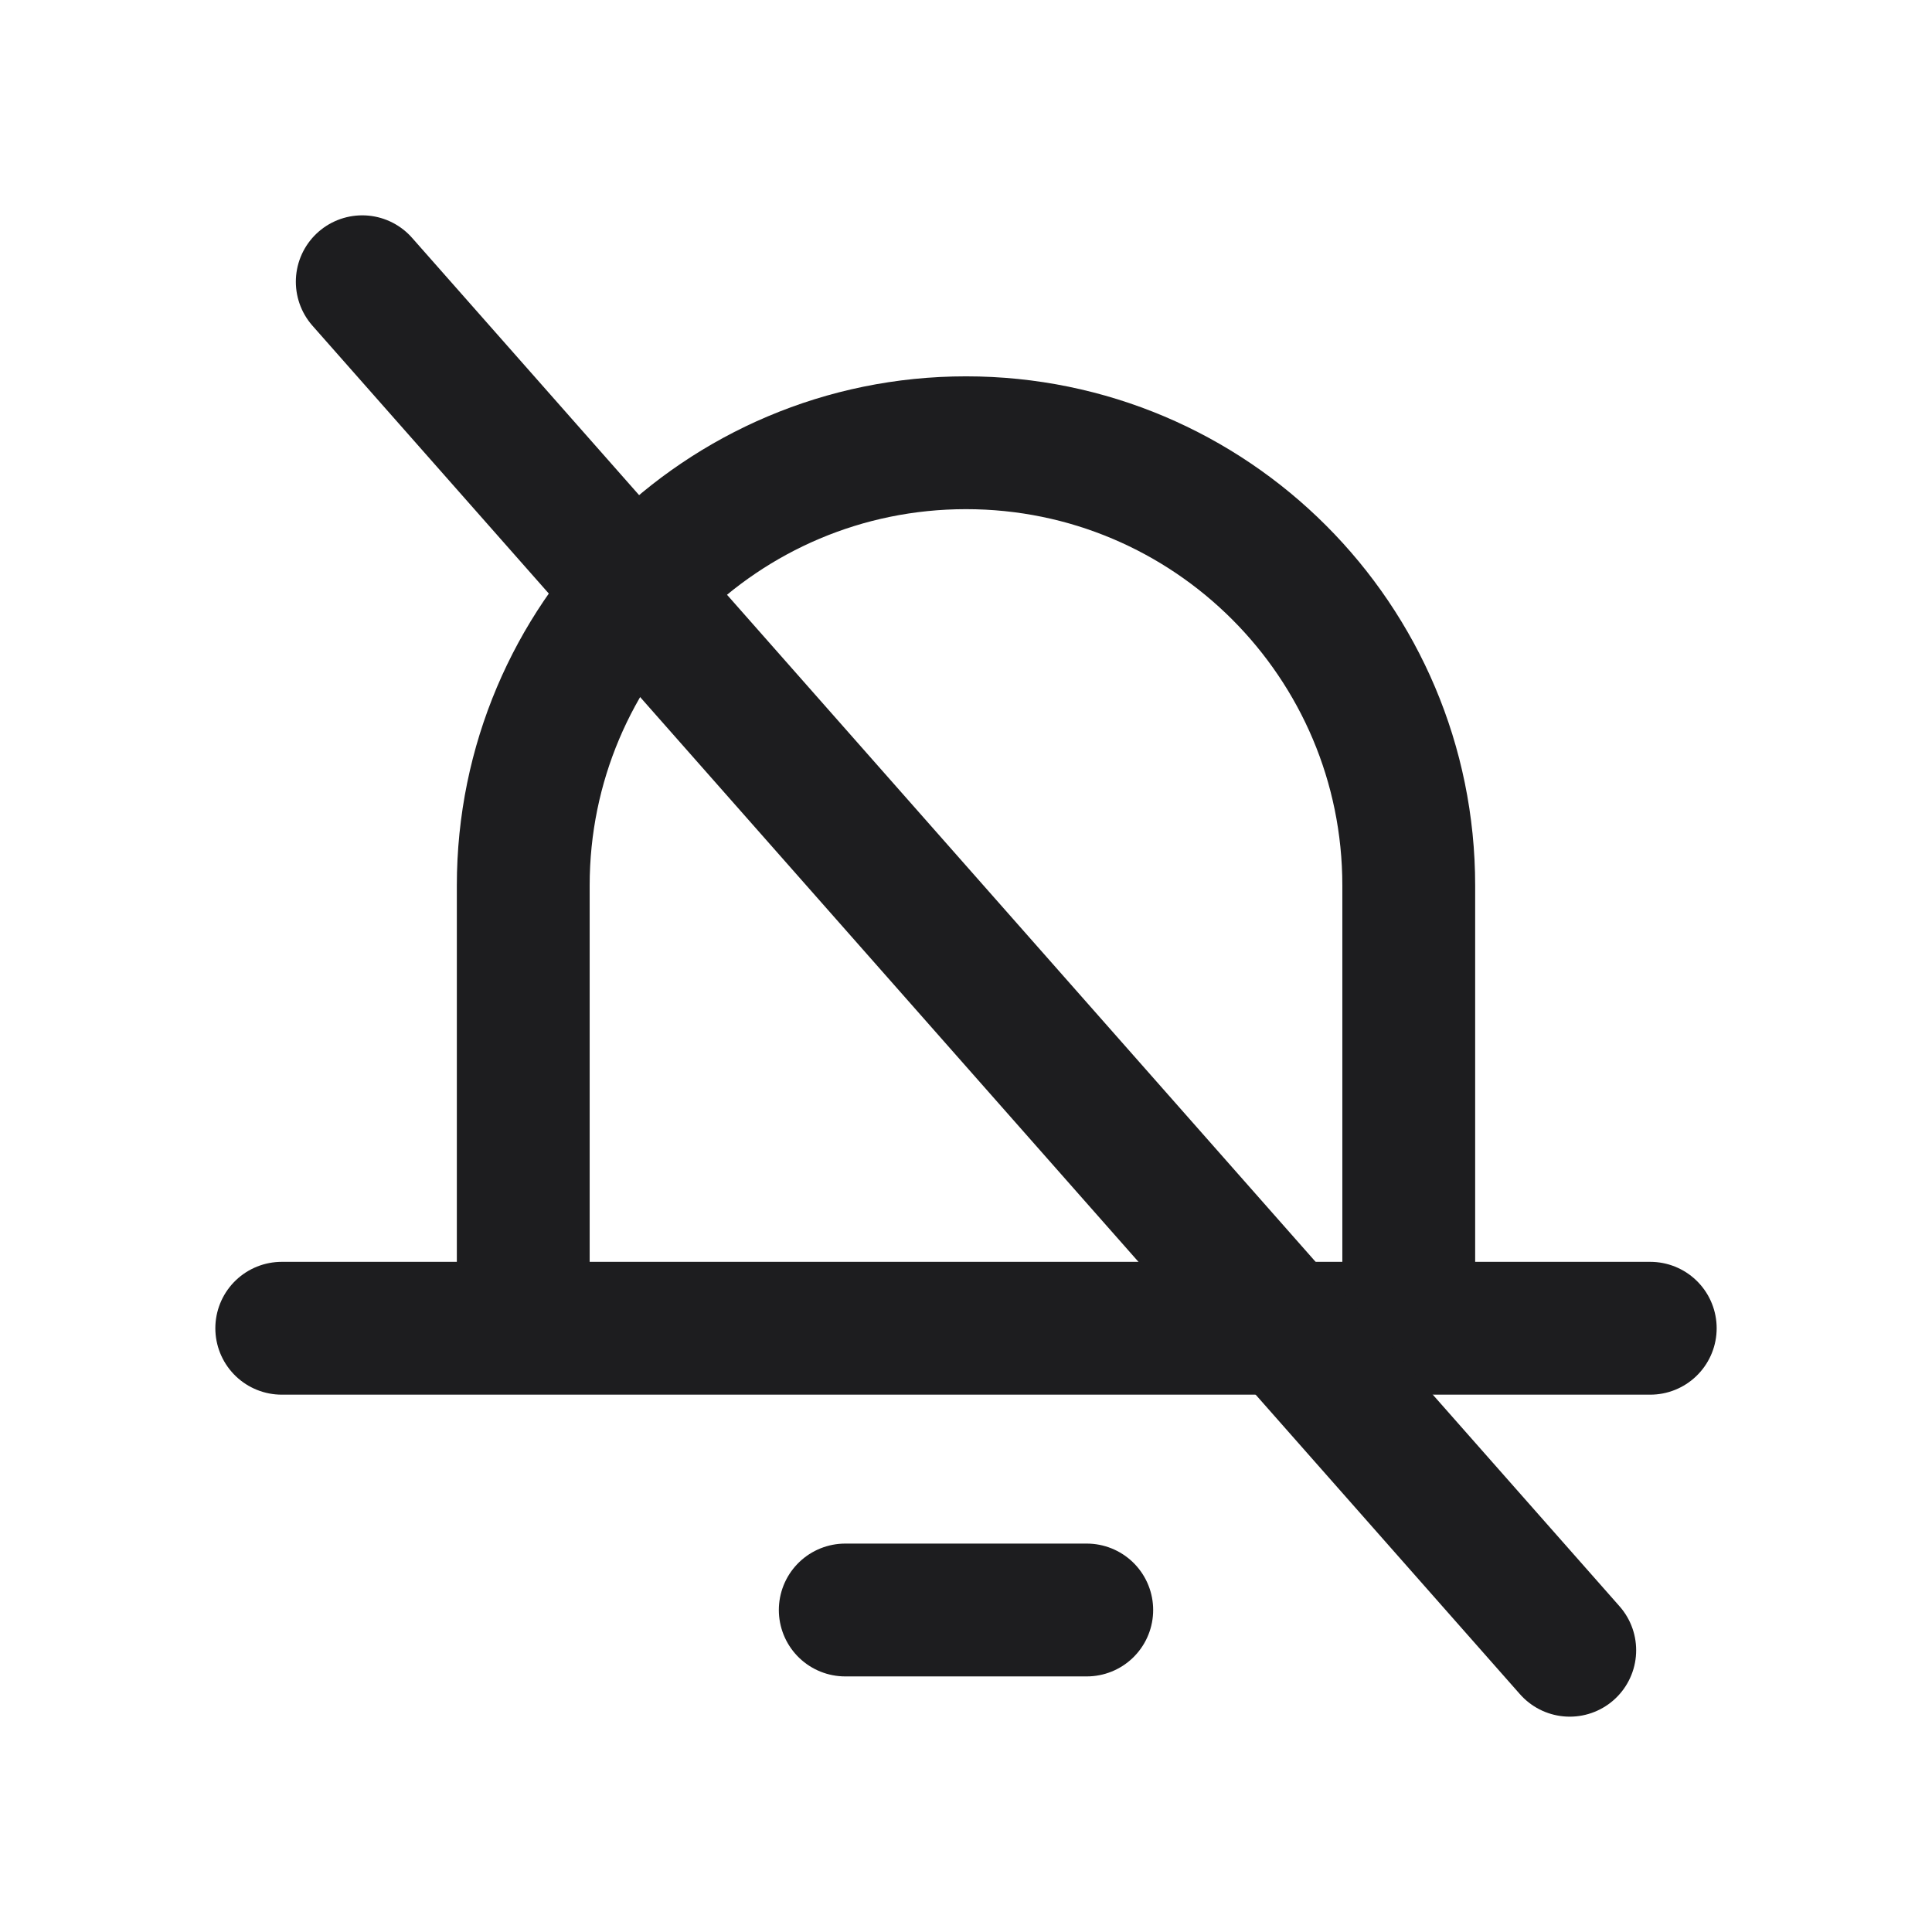
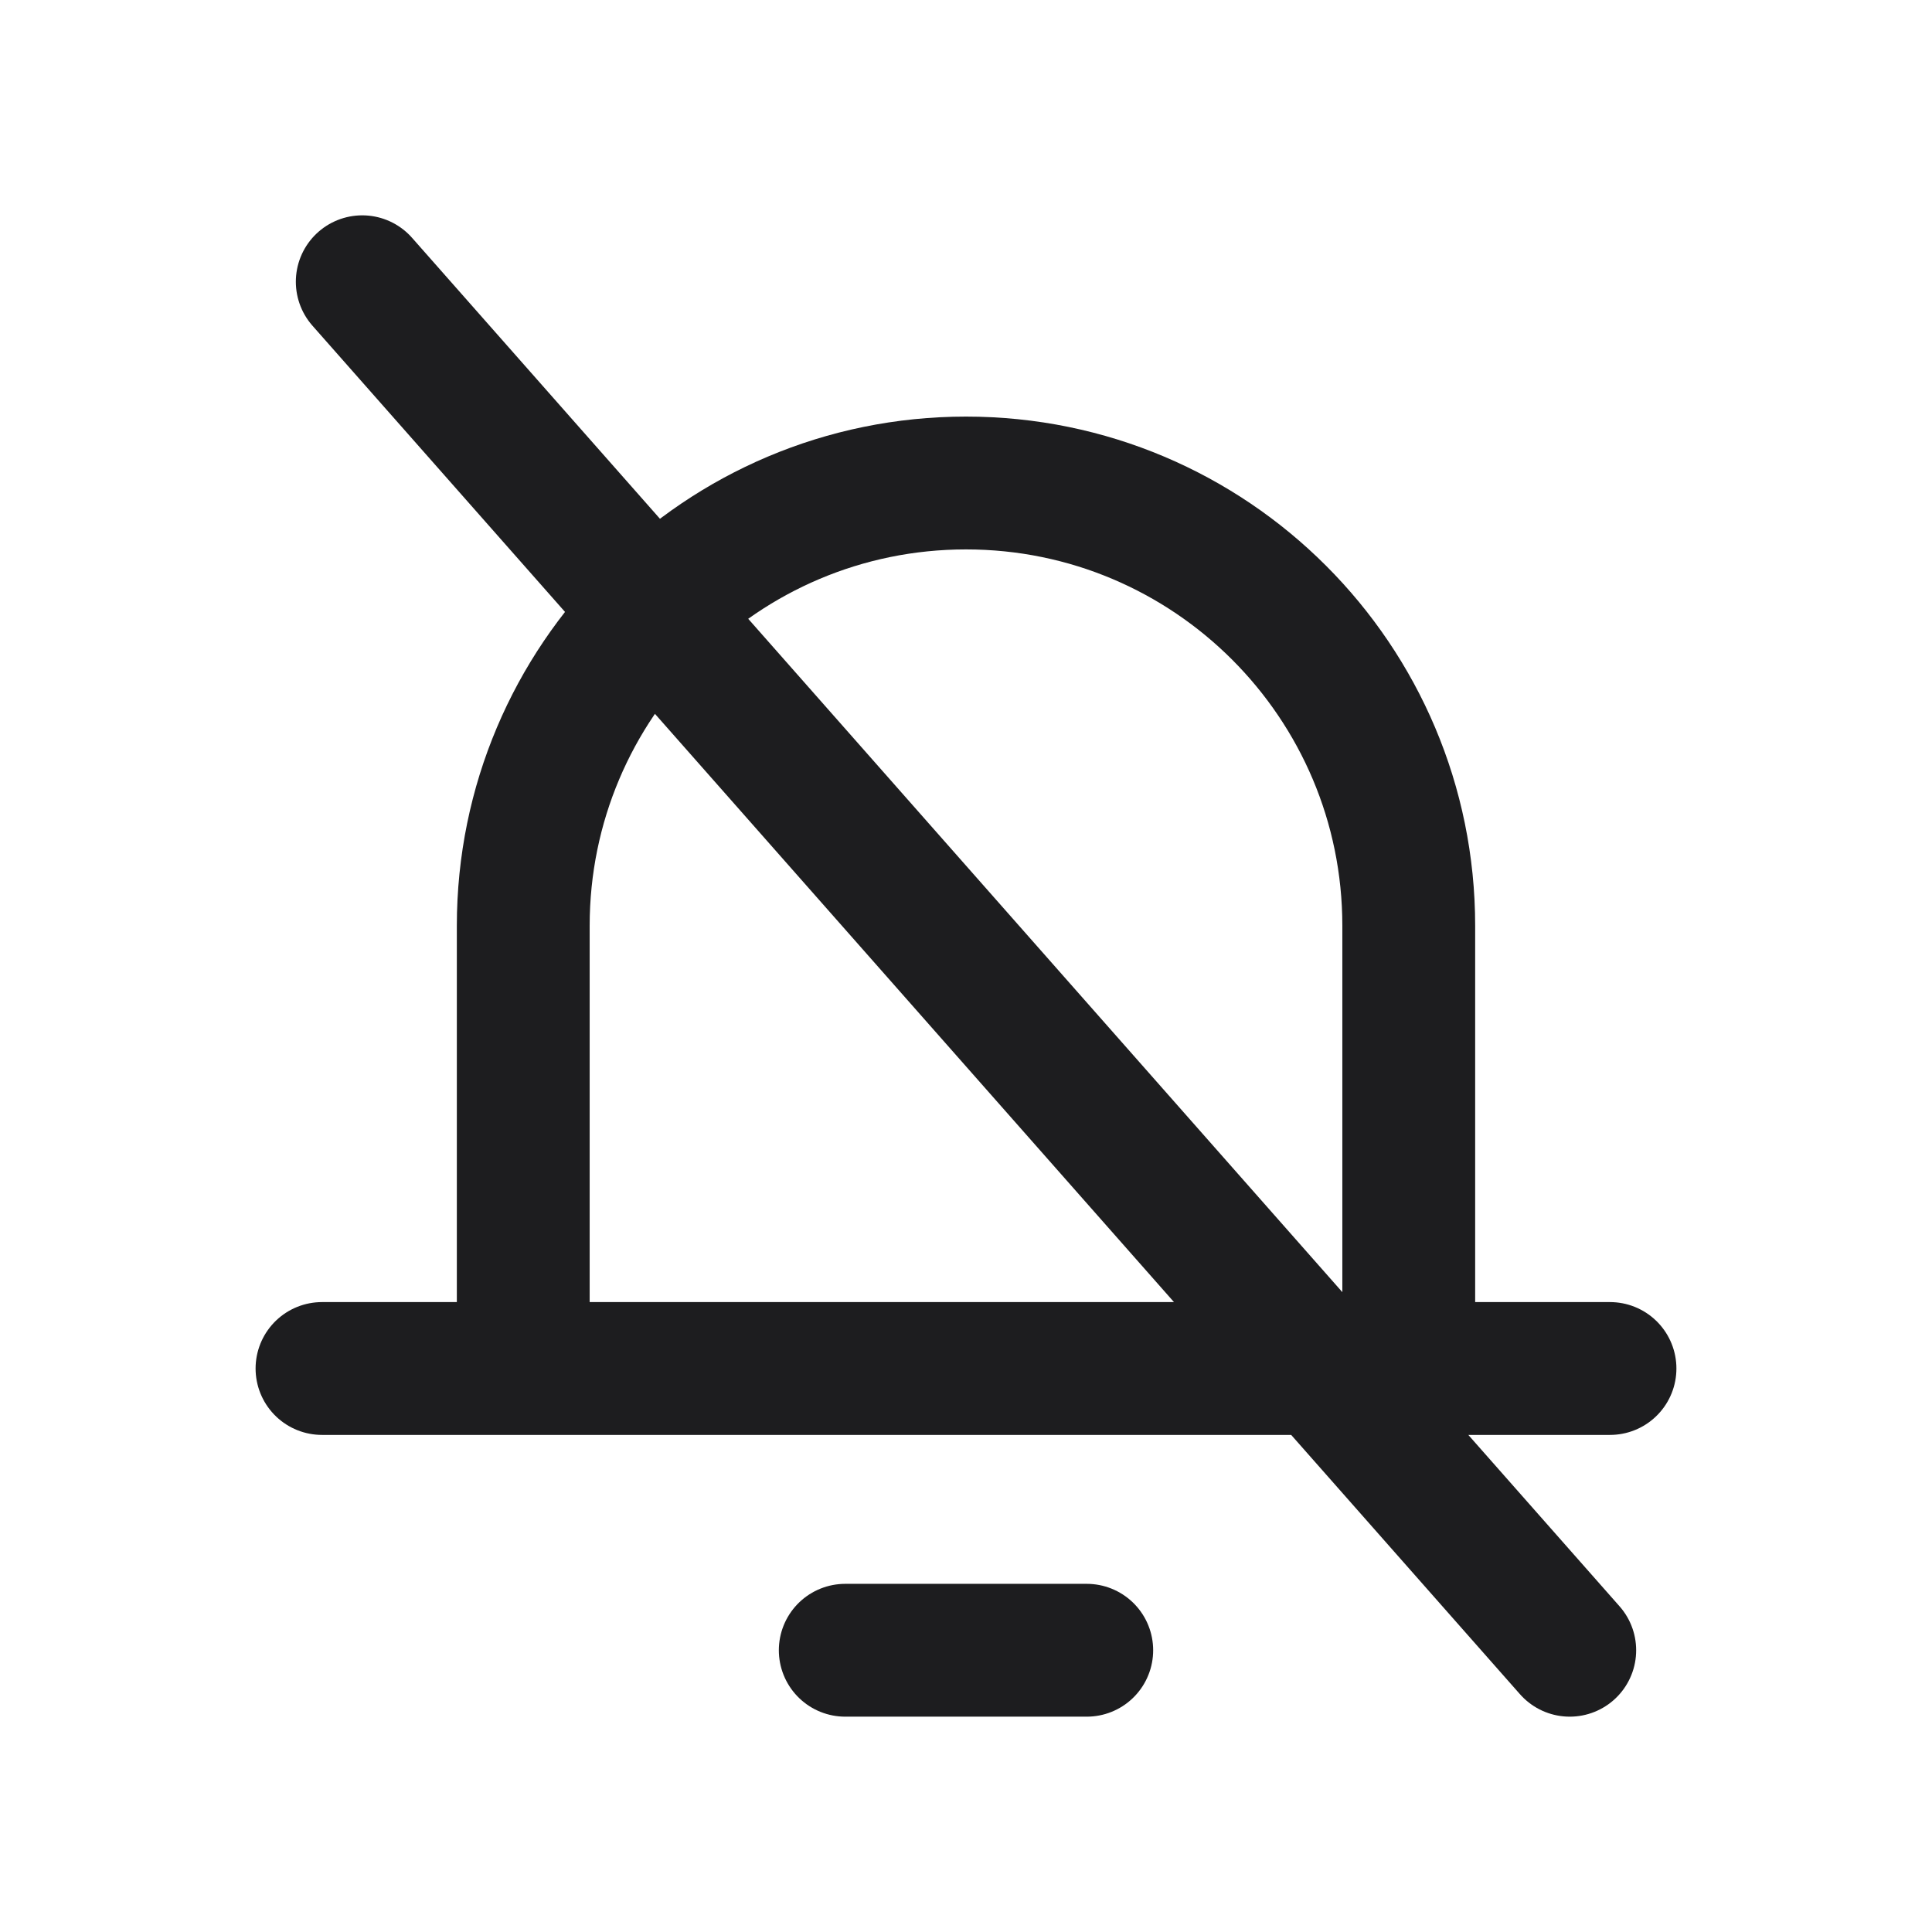
<svg xmlns="http://www.w3.org/2000/svg" width="24" height="24" viewBox="0 0 24 24" fill="none" stroke="#1d1d1f" stroke-width="1.65" stroke-linecap="round" stroke-linejoin="round">
-   <path d="M6.5 16.5V11a5.5 5.5 0 0 1 11 0v5.5M3.5 16.5h17M10.5 20h3" />
-   <path d="M4.5 3.5l15 17" />
+   <path d="M6.5 17v-5.5a5.5 5.5 0 0 1 11 0V17M4 17h16M10.5 20.5h3M4.5 3.5l15 17" />
</svg>
